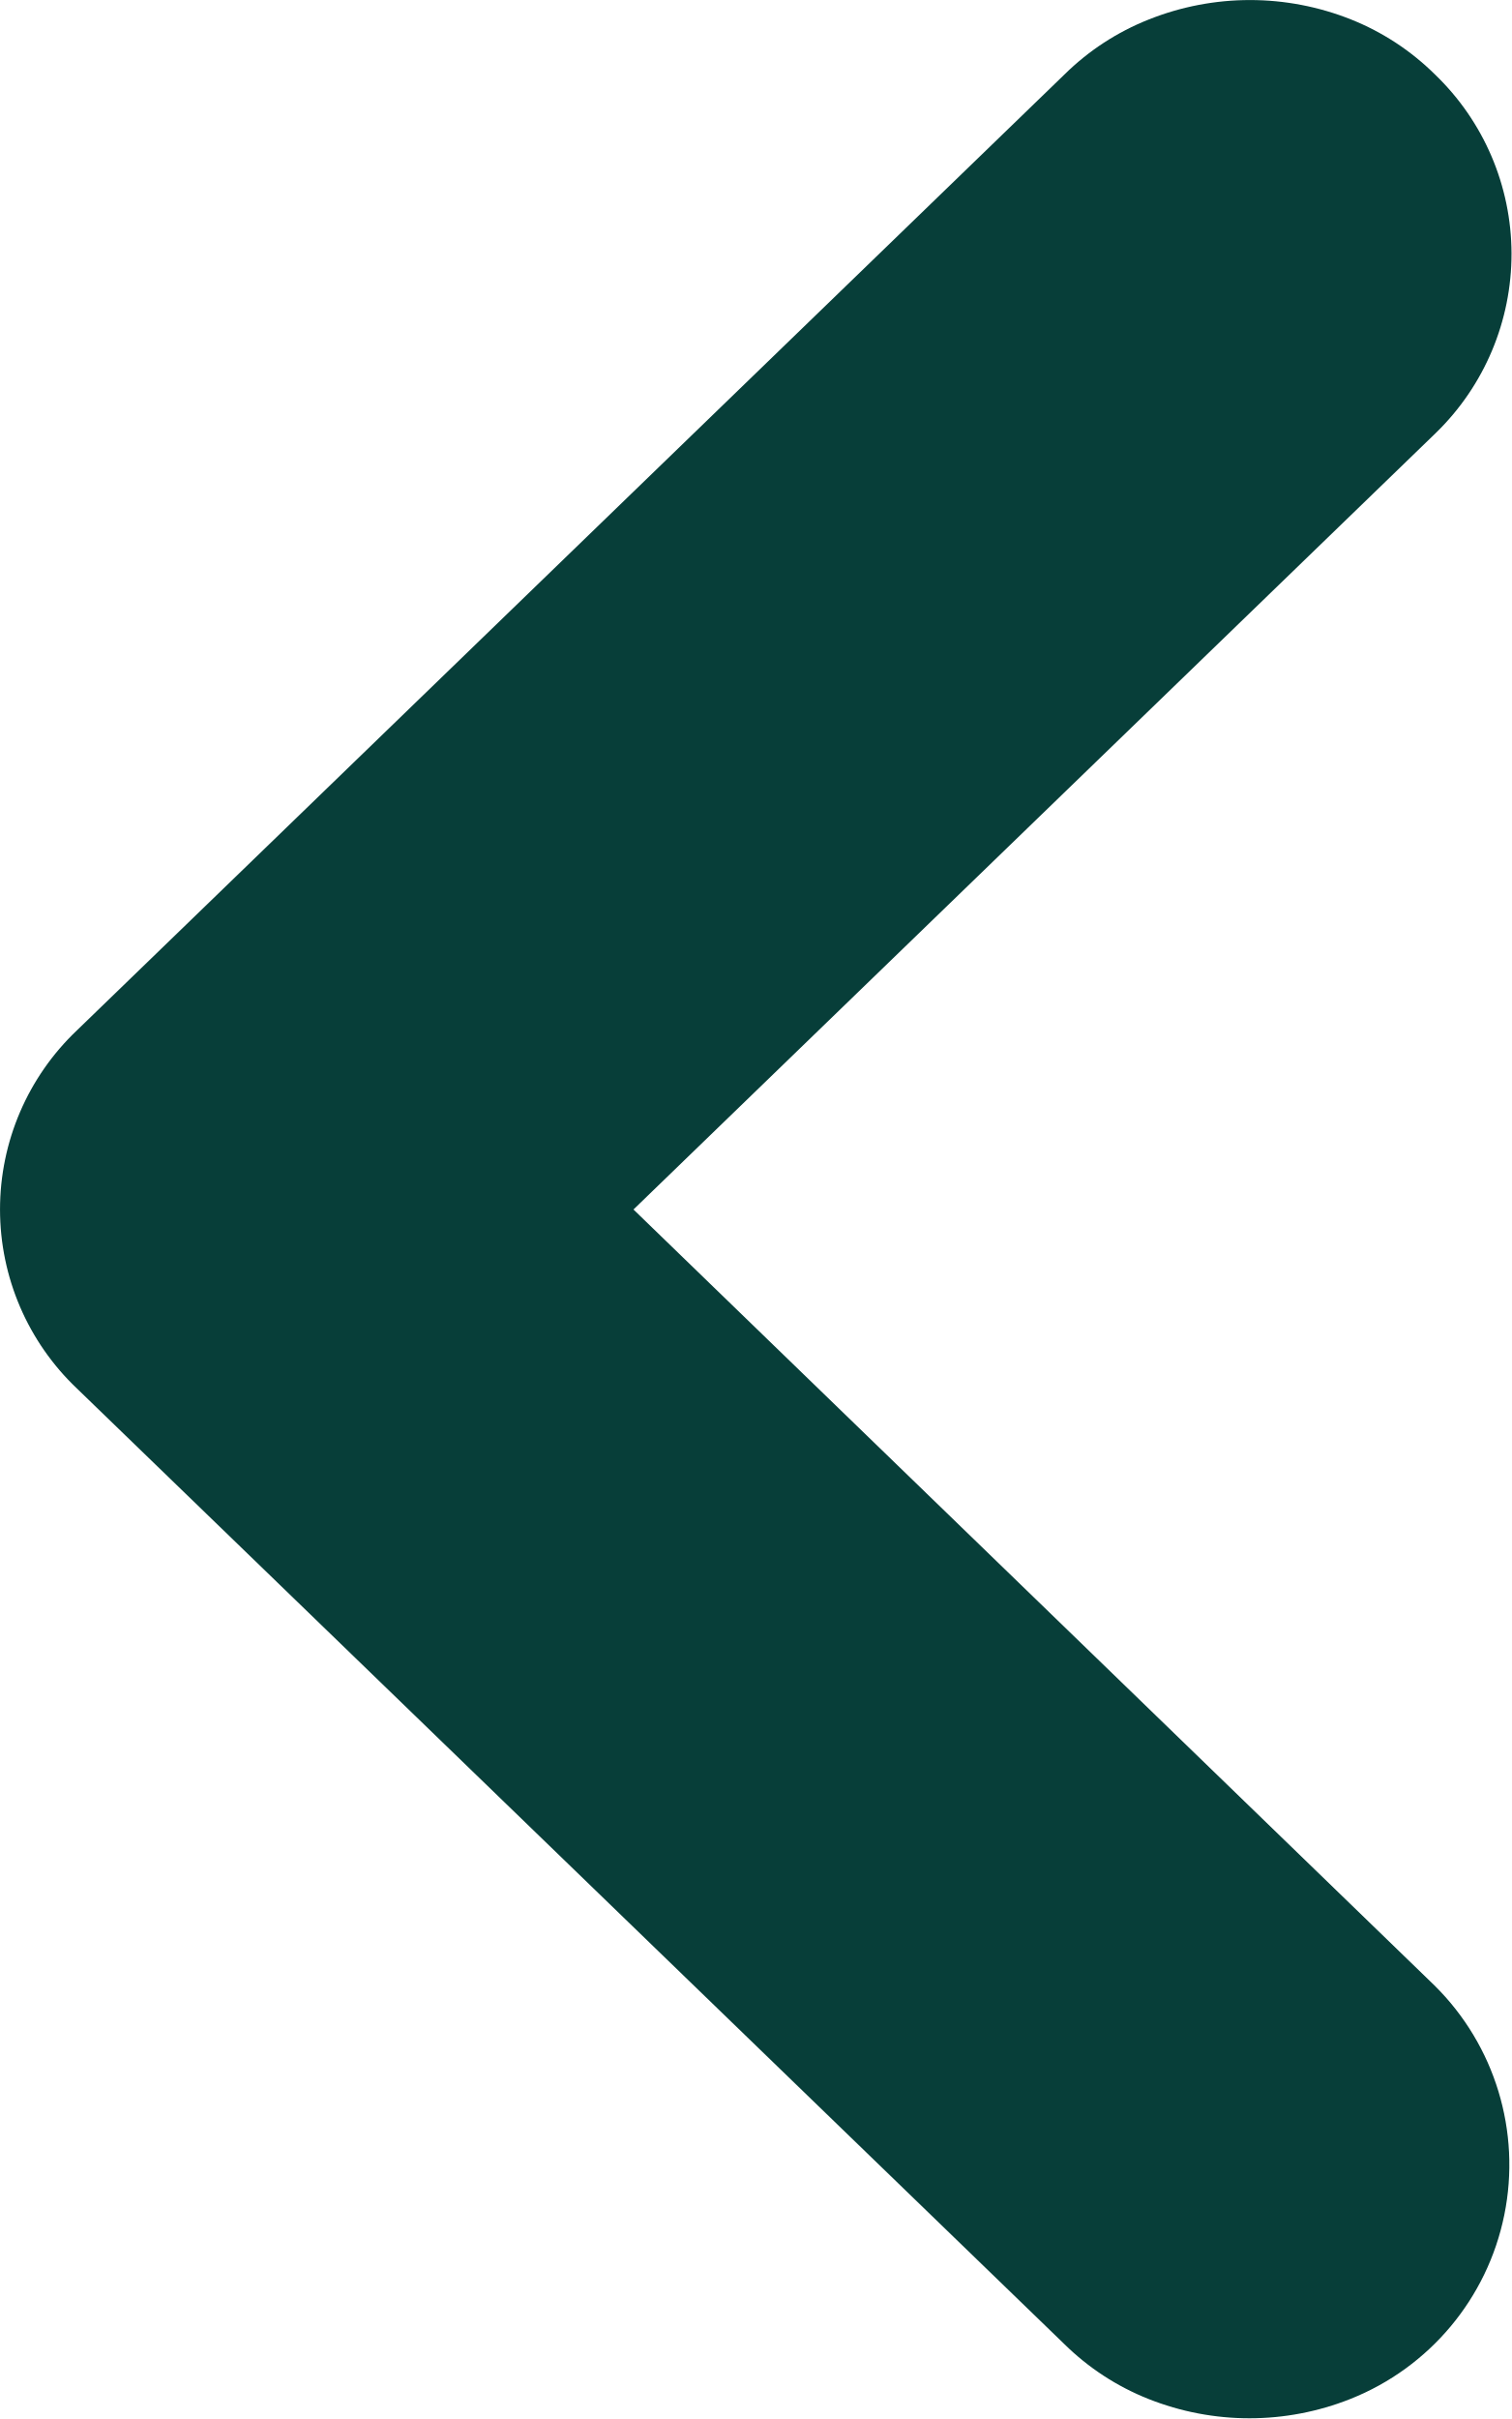
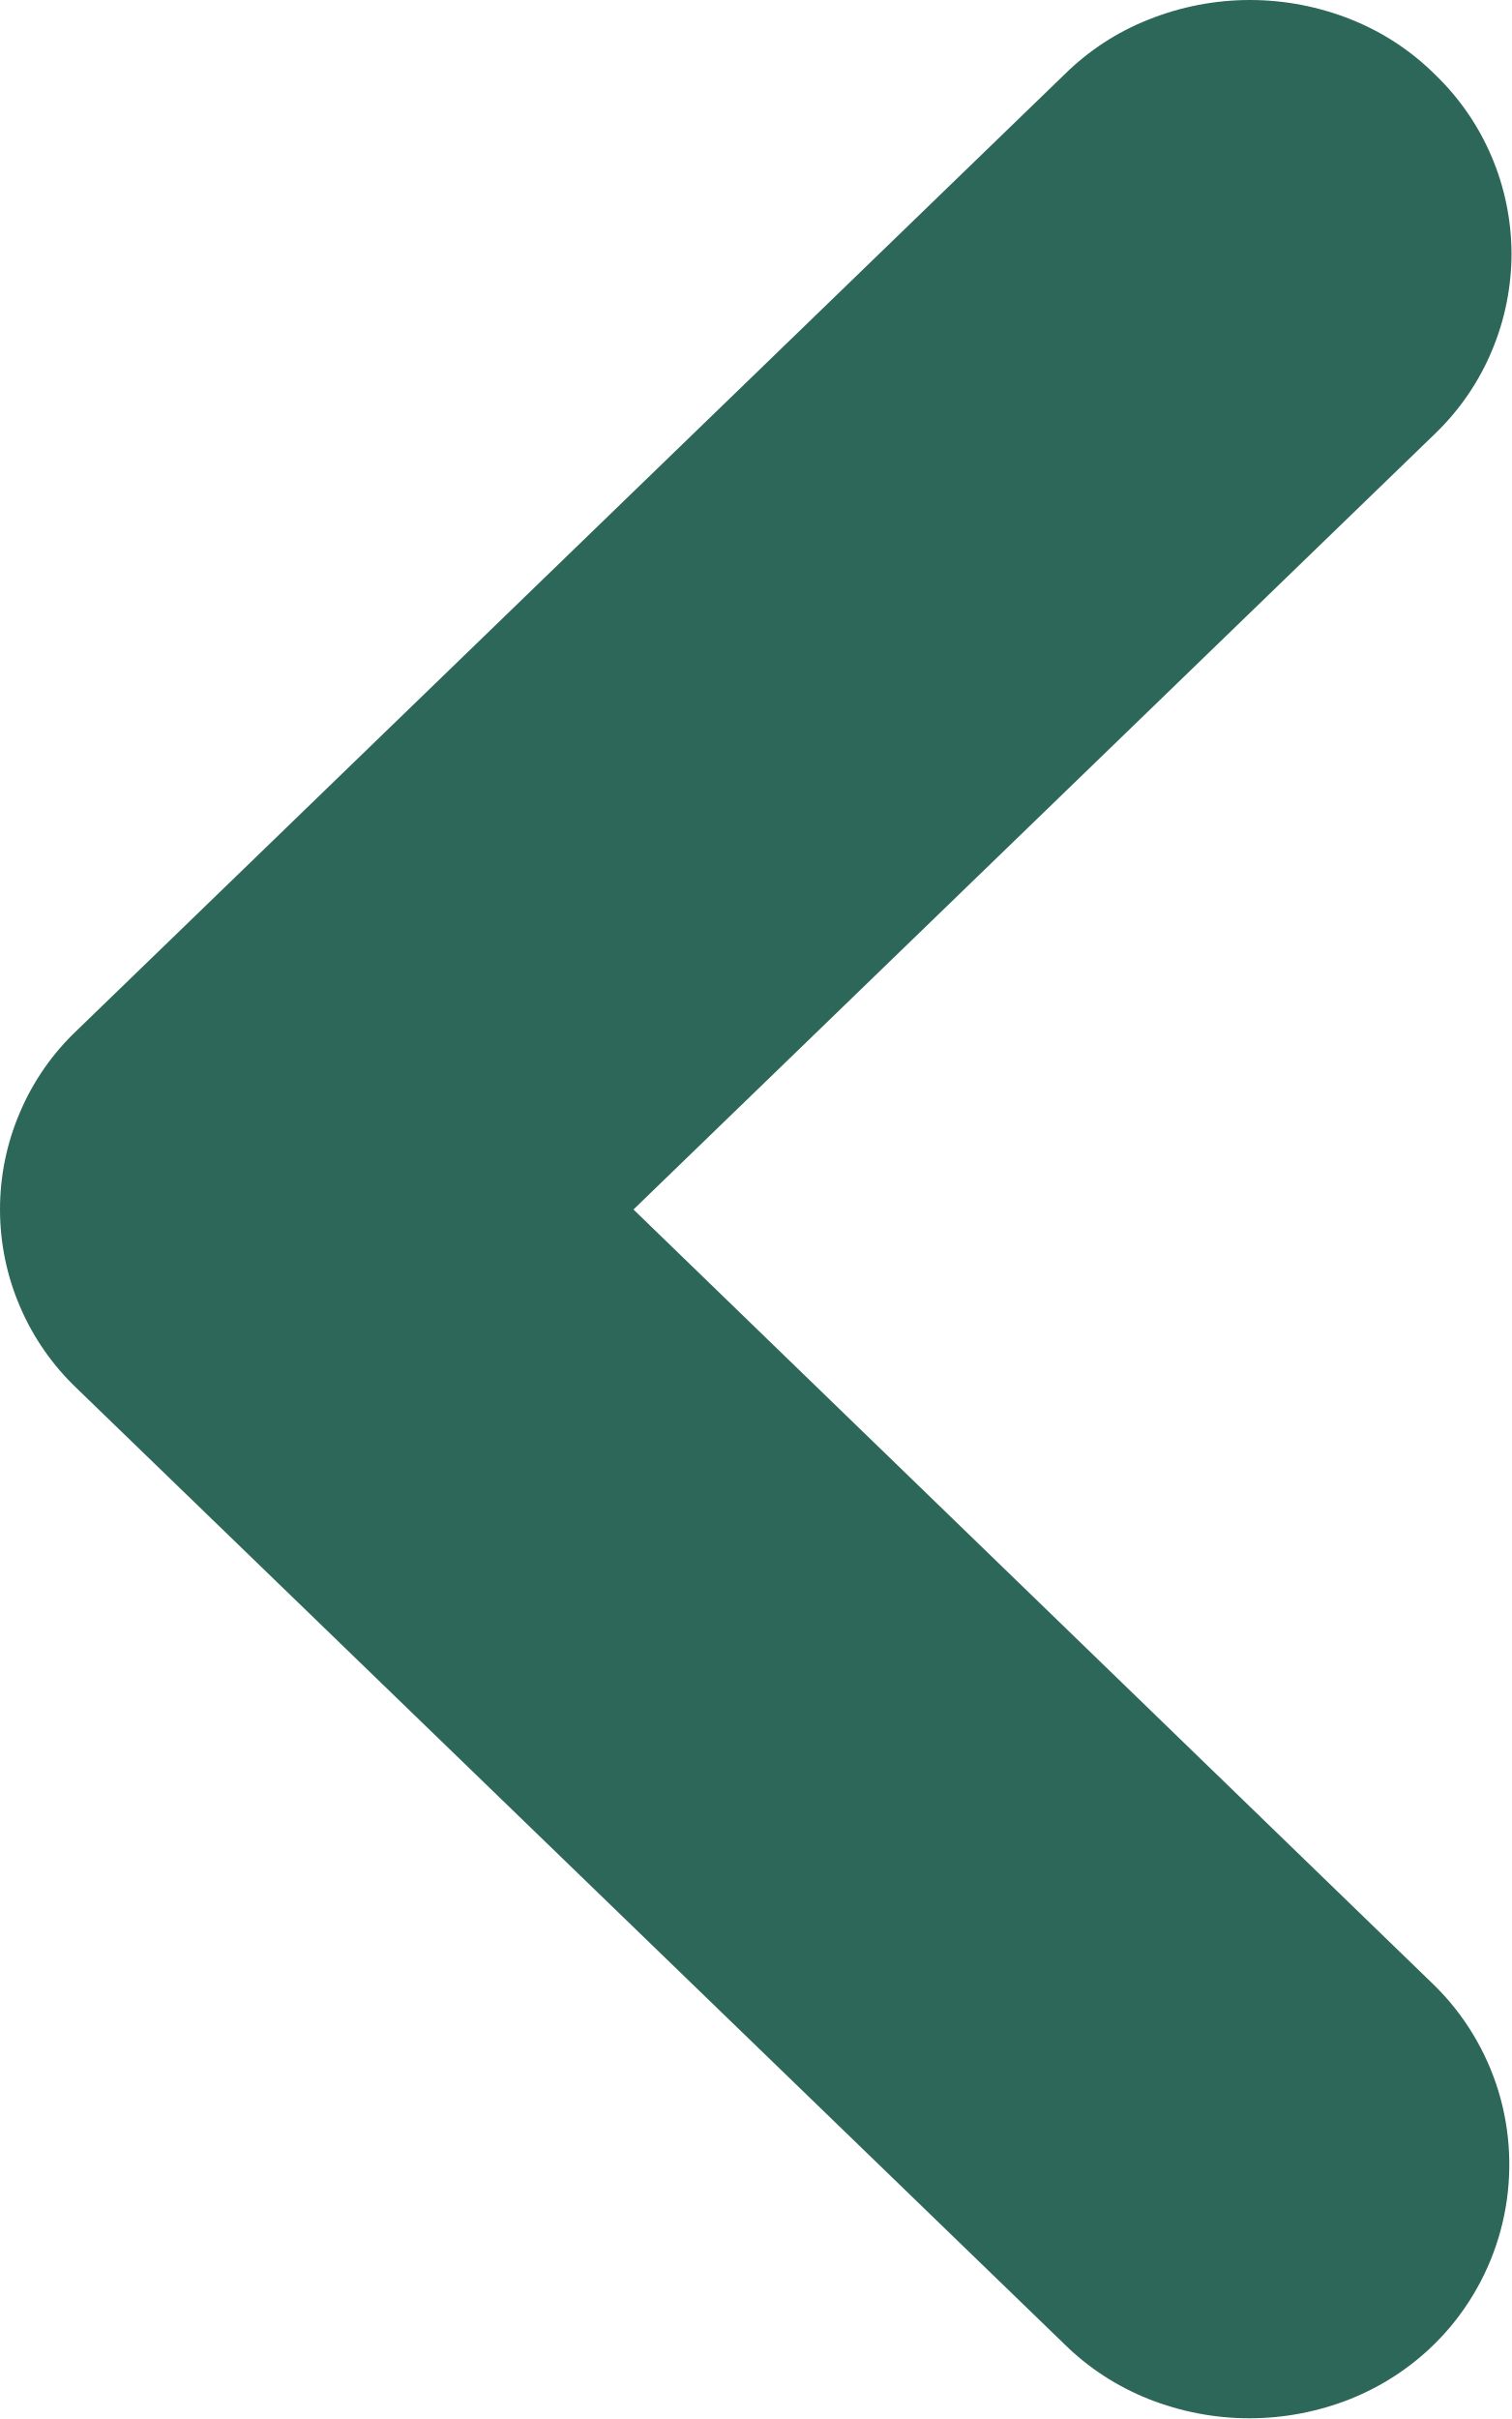
- <svg xmlns="http://www.w3.org/2000/svg" width="10" height="16" viewBox="0 0 10 16">
-   <g id="back" transform="translate(10) rotate(90)">
-     <path id="Path" d="M1.676,0A1.652,1.652,0,0,1,2.863.5L8,5.809l5.133-5.3a1.667,1.667,0,0,1,2.734.556,1.809,1.809,0,0,1,0,1.338,1.671,1.671,0,0,1-.363.556L9.184,9.491a1.633,1.633,0,0,1-2.369,0L.493,2.958A1.667,1.667,0,0,1,.129,2.4a1.806,1.806,0,0,1,0-1.339A1.667,1.667,0,0,1,.493.506,1.647,1.647,0,0,1,1.676,0Z" fill="#073e39" />
-   </g>
+ <svg xmlns="http://www.w3.org/2000/svg" width="10" height="16" viewBox="0 0 10 16" fill="none">
+   <path d="M10 1.676C10 1.897 9.956 2.116 9.87 2.32C9.785 2.524 9.659 2.708 9.5 2.863L4.191 8L9.491 13.133C9.688 13.327 9.833 13.568 9.914 13.833C9.994 14.098 10.007 14.379 9.952 14.65C9.897 14.921 9.775 15.175 9.598 15.387C9.42 15.6 9.192 15.764 8.935 15.867C8.505 16.038 8.027 16.038 7.597 15.867C7.389 15.784 7.2 15.661 7.041 15.504L0.509 9.184C0.348 9.031 0.22 8.847 0.133 8.644C0.045 8.44 0 8.221 0 7.999C0 7.778 0.045 7.558 0.133 7.355C0.22 7.151 0.348 6.967 0.509 6.815L7.042 0.493C7.202 0.335 7.391 0.211 7.6 0.129C8.03 -0.043 8.509 -0.043 8.939 0.129C9.147 0.212 9.335 0.335 9.494 0.493C9.653 0.646 9.78 0.829 9.867 1.033C9.954 1.236 9.999 1.455 10 1.676Z" fill="#2D6759" />
</svg>
